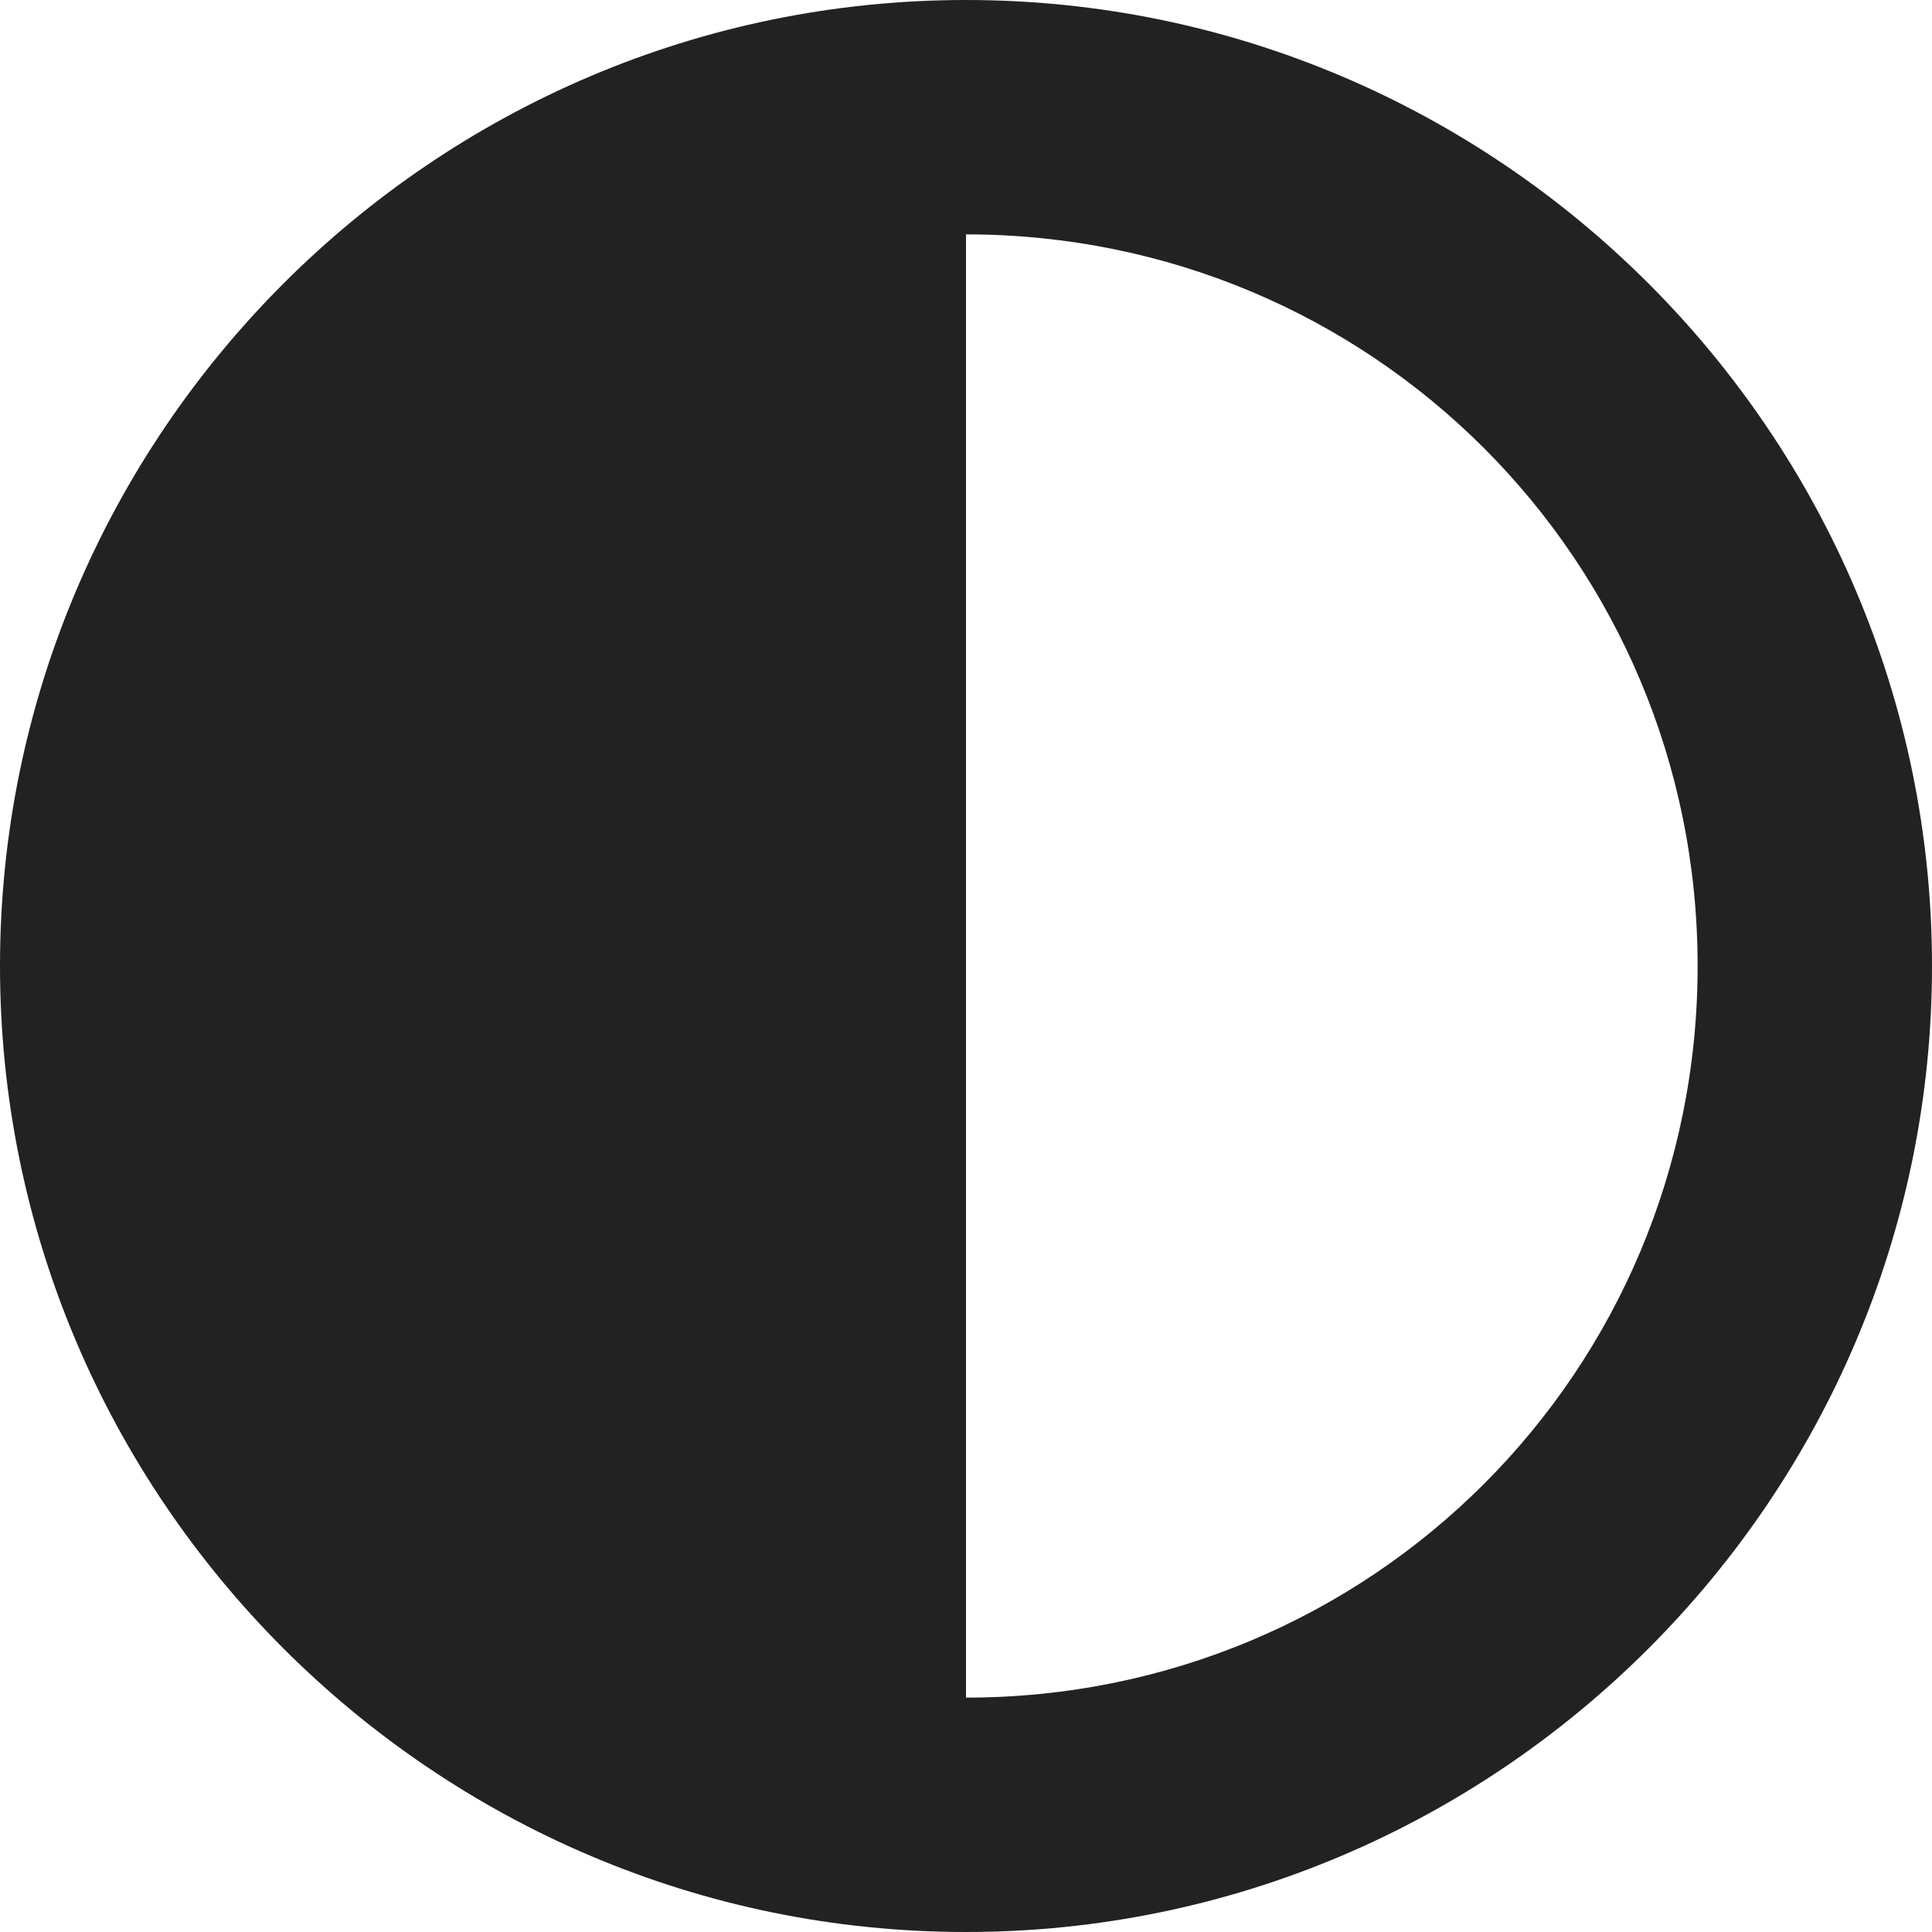
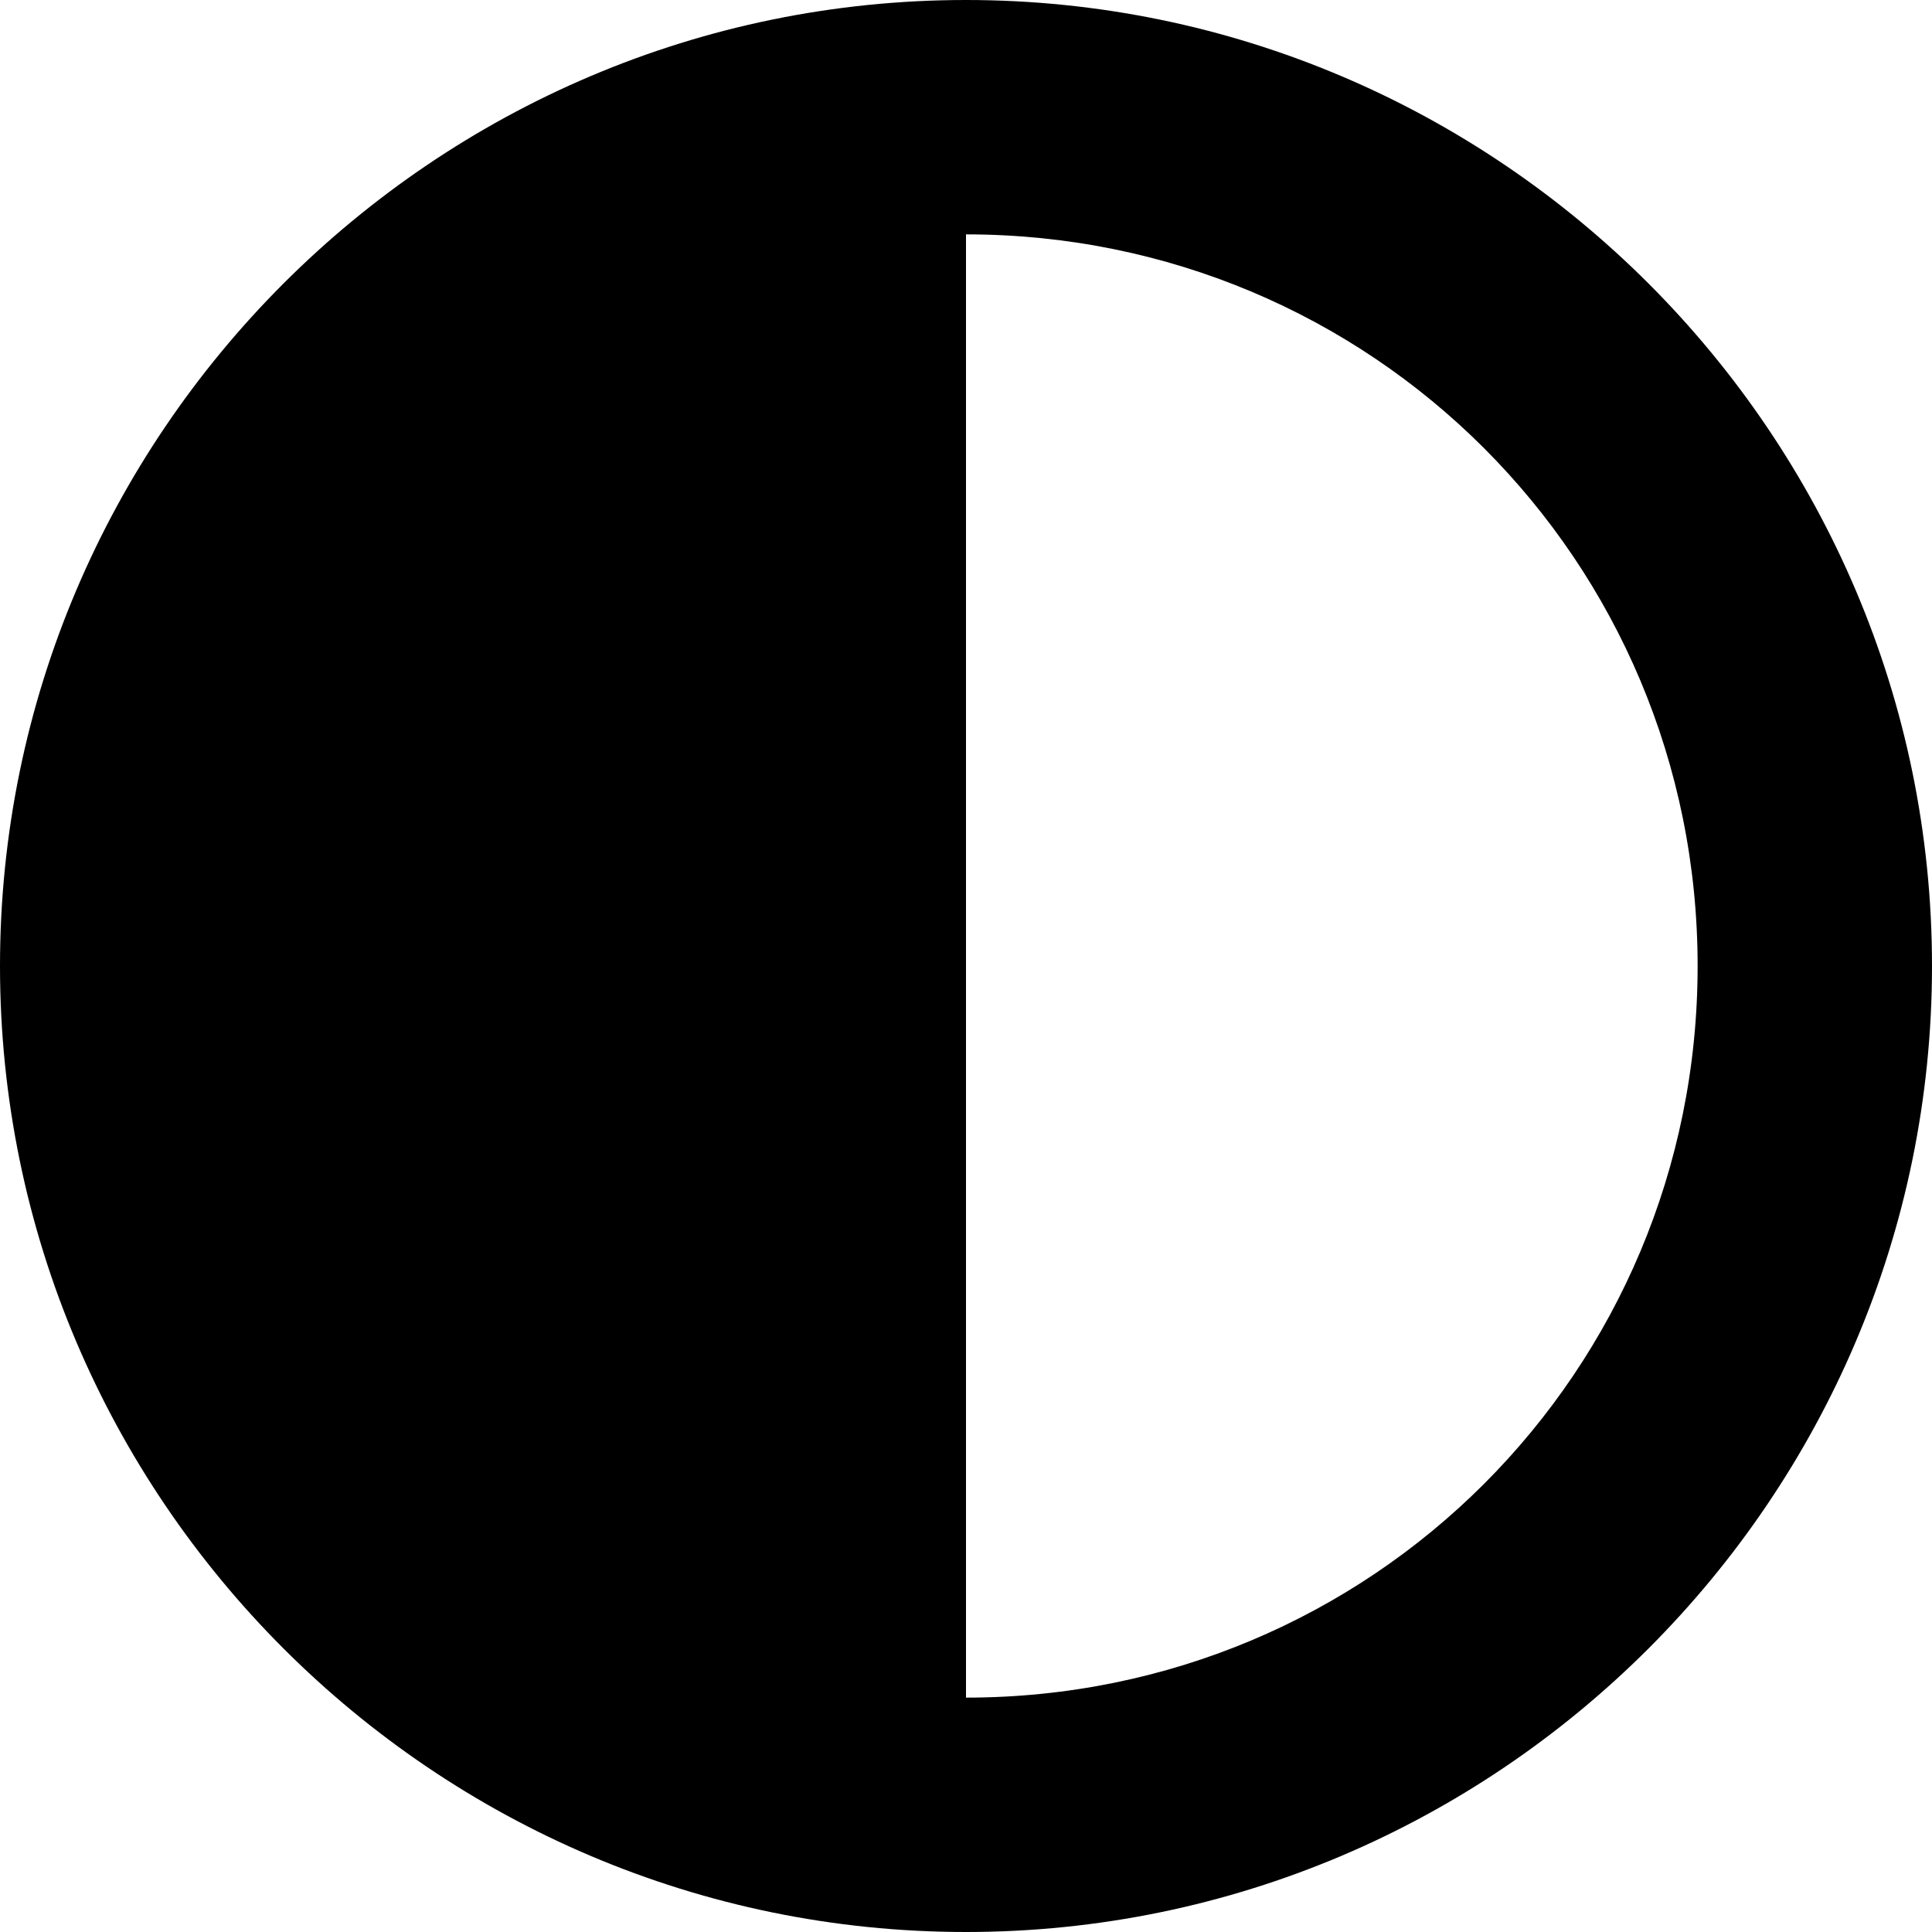
<svg xmlns="http://www.w3.org/2000/svg" height="16px" viewBox="0 0 16 16" width="16px">
-   <path d="m 8 0 c -4.406 0 -8 3.594 -8 8 s 3.594 8 8 8 s 8 -3.594 8 -8 s -3.594 -8 -8 -8 z m 0 1.941 c 3.359 0 6.059 2.699 6.059 6.059 s -2.699 6.059 -6.059 6.059 z m 0 0" fill="#222222" />
+   <path d="m 8 0 c -4.406 0 -8 3.594 -8 8 s 3.594 8 8 8 s 8 -3.594 8 -8 s -3.594 -8 -8 -8 z m 0 1.941 c 3.359 0 6.059 2.699 6.059 6.059 s -2.699 6.059 -6.059 6.059 z m 0 0" fill="currentColor222" />
</svg>
